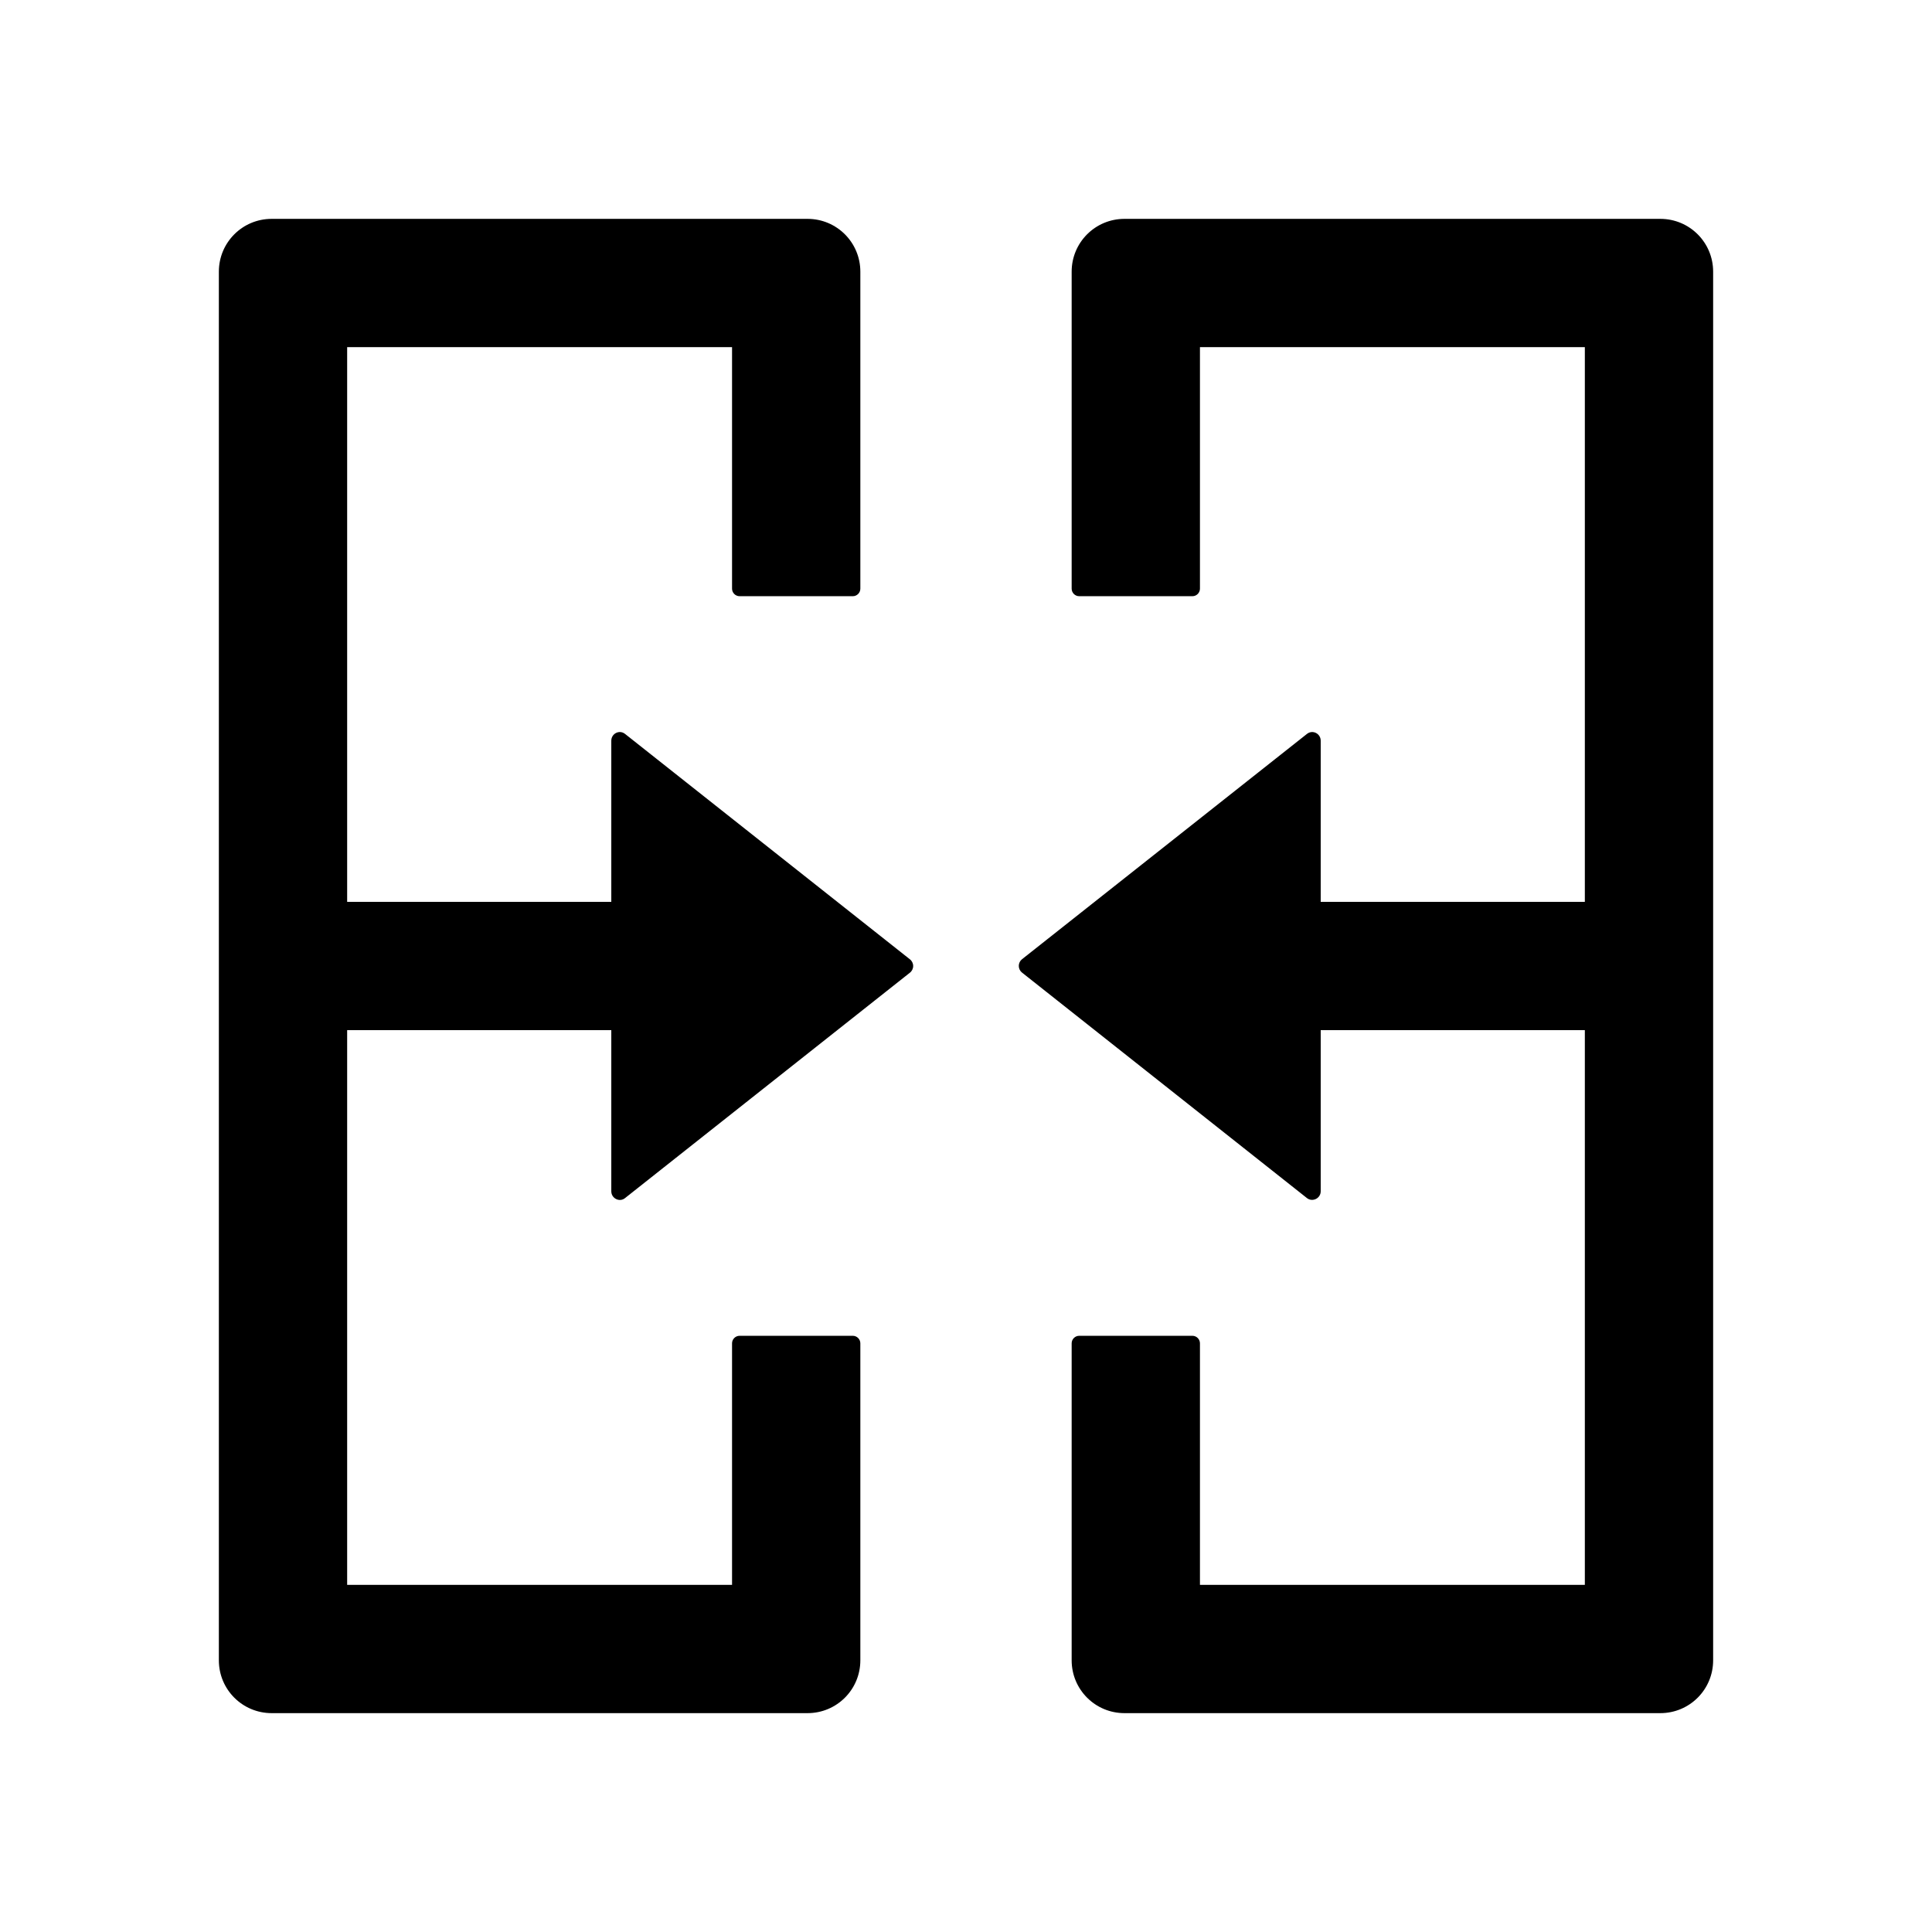
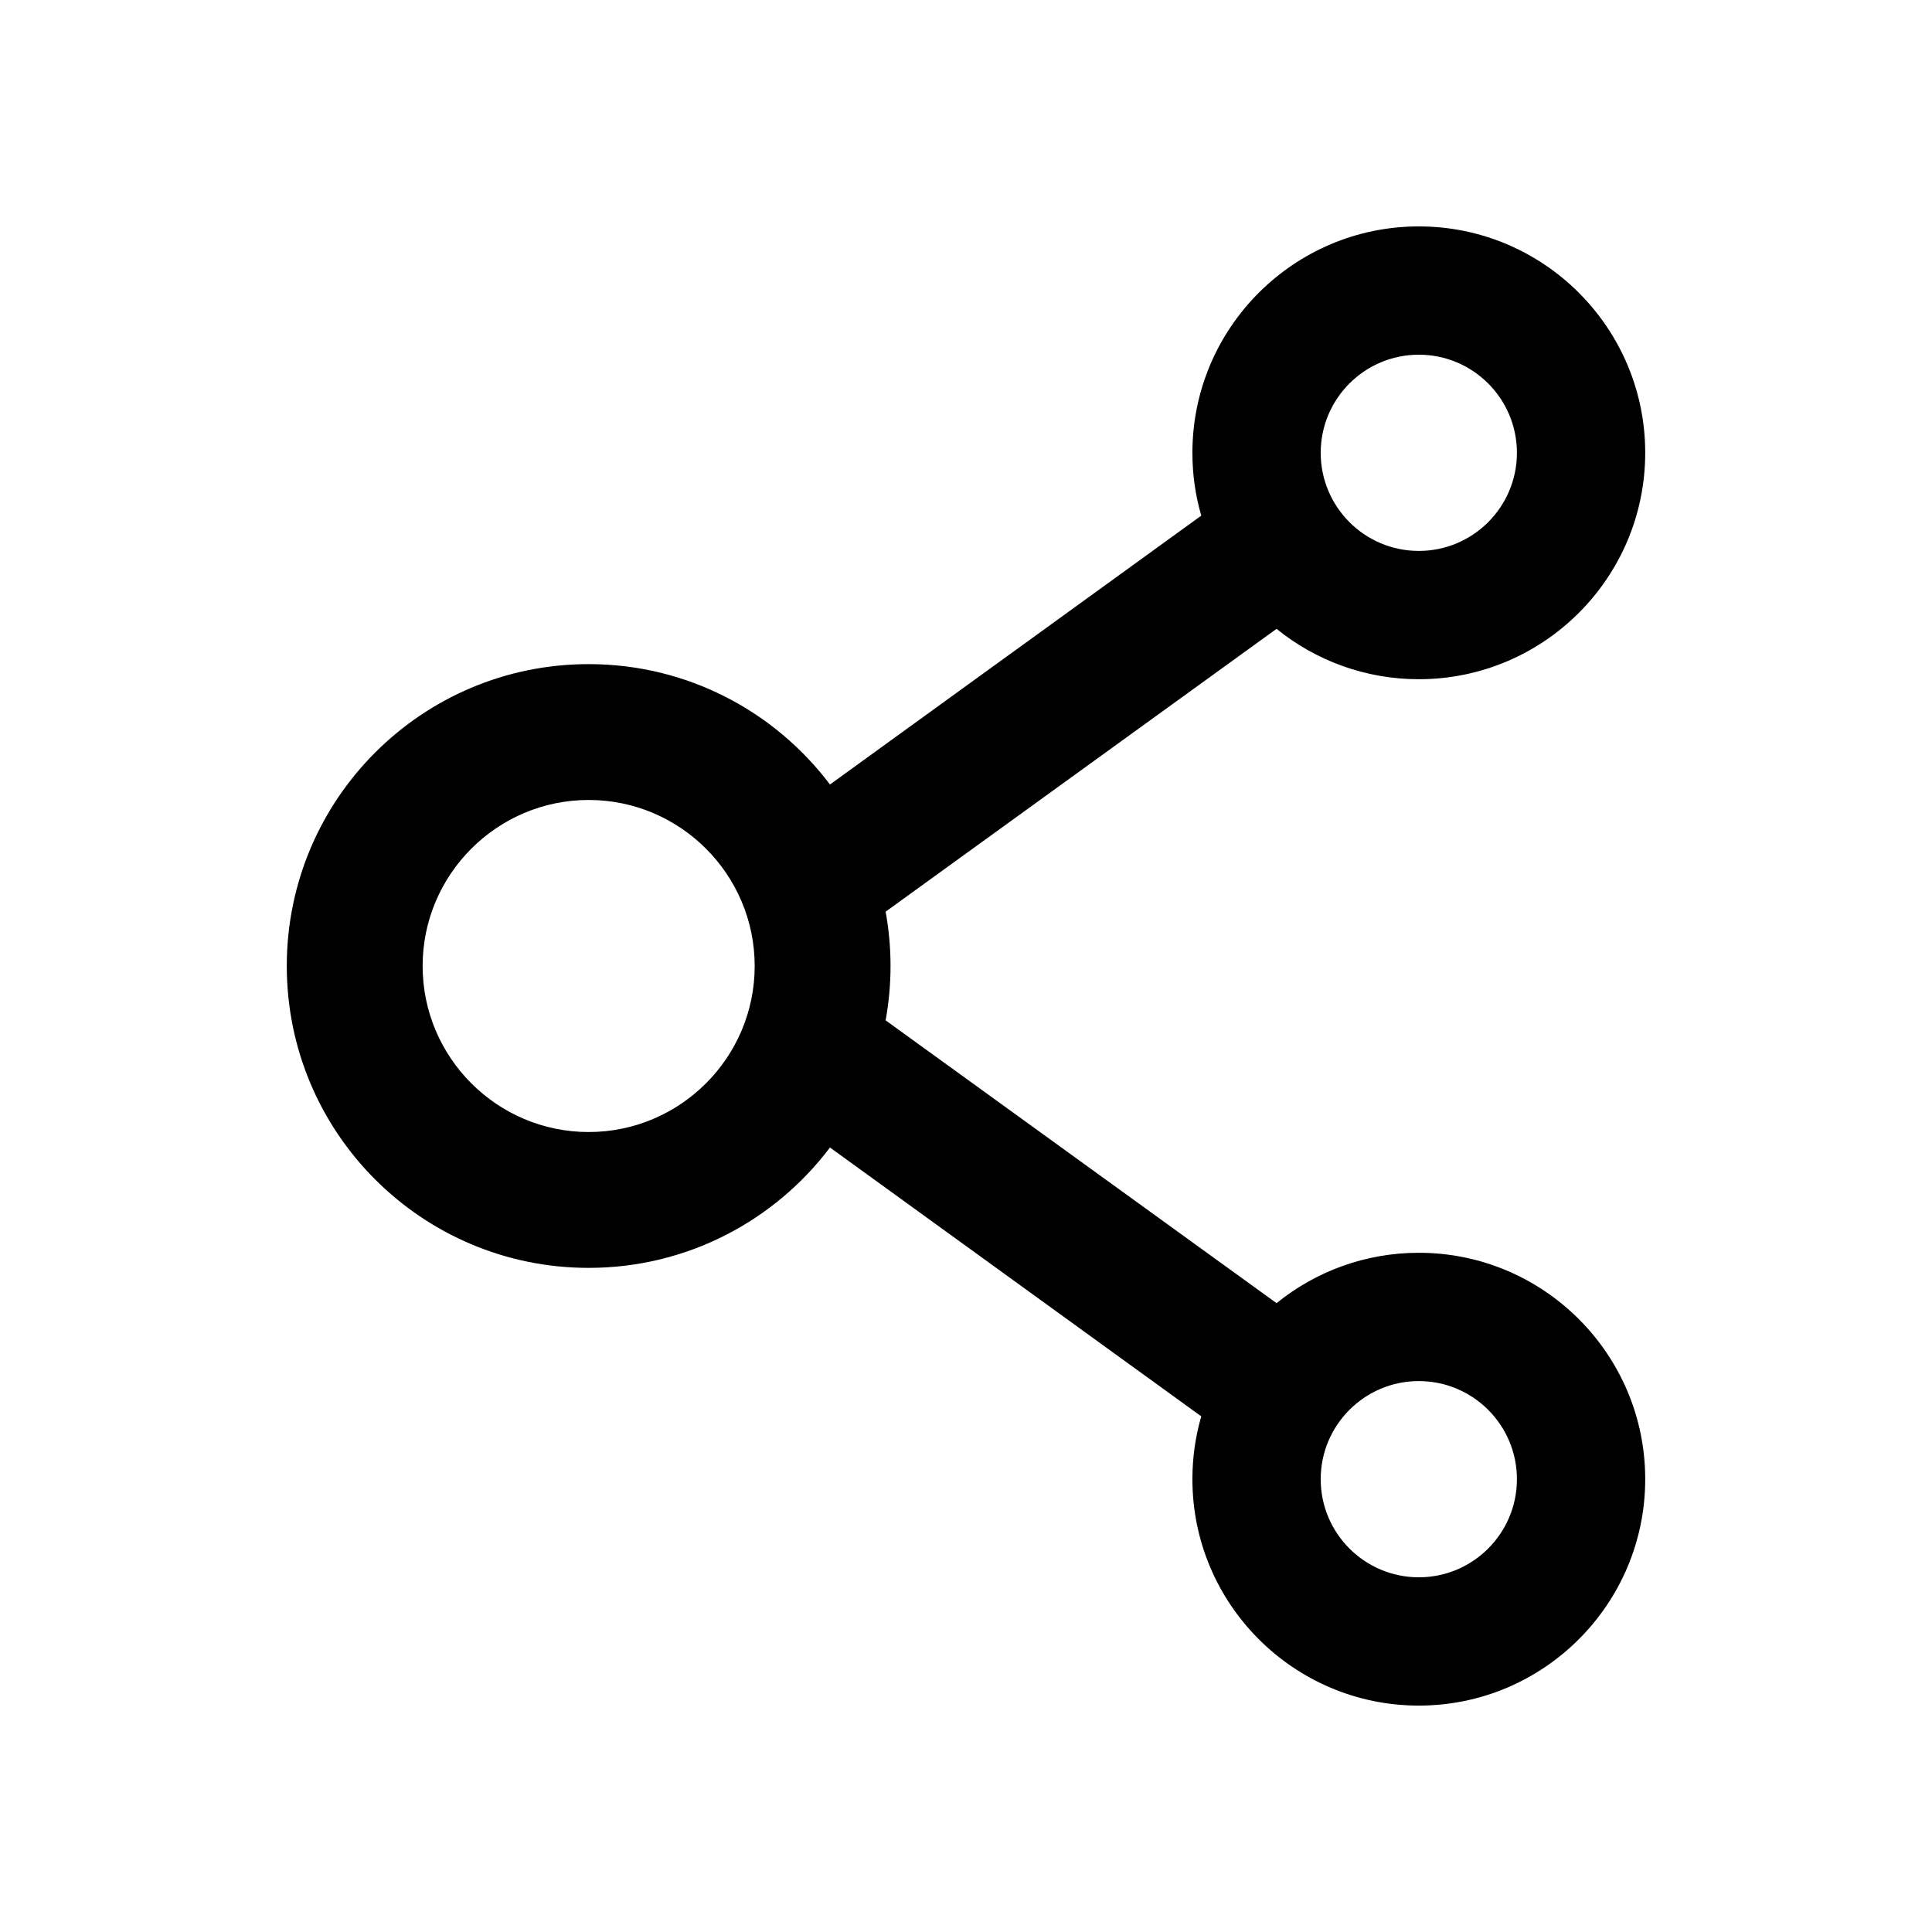
<svg xmlns="http://www.w3.org/2000/svg" class="icon" viewBox="0 0 1024 1024" width="200" height="200">
  <defs>
    <style />
  </defs>
-   <path d="M482.2 508.4L331.3 389c-3-2.4-7.3-.2-7.3 3.6V478H184V184h204v128c0 2.2 1.8 4 4 4h60c2.2 0 4-1.8 4-4V144c0-15.5-12.5-28-28-28H144c-15.5 0-28 12.5-28 28v736c0 15.5 12.5 28 28 28h284c15.5 0 28-12.5 28-28V712c0-2.2-1.8-4-4-4h-60c-2.2 0-4 1.8-4 4v128H184V546h140v85.4c0 3.8 4.4 6 7.3 3.6l150.9-119.4a4.5 4.5 0 000-7.2zM880 116H596c-15.5 0-28 12.5-28 28v168c0 2.2 1.8 4 4 4h60c2.2 0 4-1.8 4-4V184h204v294H700v-85.4c0-3.8-4.3-6-7.3-3.6l-151 119.4a4.52 4.52 0 000 7.1l151 119.5c2.9 2.3 7.3.2 7.3-3.6V546h140v294H636V712c0-2.2-1.8-4-4-4h-60c-2.2 0-4 1.8-4 4v168c0 15.5 12.5 28 28 28h284c15.5 0 28-12.5 28-28V144c0-15.5-12.5-28-28-28z" />
+   <path d="M752 664c-28.5 0-54.8 10-75.4 26.7L469.4 540.8a160.68 160.68 0 000-57.6l207.2-149.9C697.2 350 723.5 360 752 360c66.2 0 120-53.8 120-120s-53.8-120-120-120-120 53.8-120 120c0 11.6 1.6 22.7 4.7 33.3L439.9 415.8C410.7 377.1 364.3 352 312 352c-88.4 0-160 71.6-160 160s71.6 160 160 160c52.3 0 98.7-25.1 127.9-63.8l196.8 142.5c-3.1 10.6-4.7 21.8-4.7 33.3 0 66.2 53.8 120 120 120s120-53.8 120-120-53.8-120-120-120zm0-476c28.7 0 52 23.3 52 52s-23.3 52-52 52-52-23.3-52-52 23.3-52 52-52zM312 600c-48.5 0-88-39.5-88-88s39.5-88 88-88 88 39.5 88 88-39.5 88-88 88zm440 236c-28.7 0-52-23.3-52-52s23.3-52 52-52 52 23.3 52 52-23.3 52-52 52z" />
</svg>
